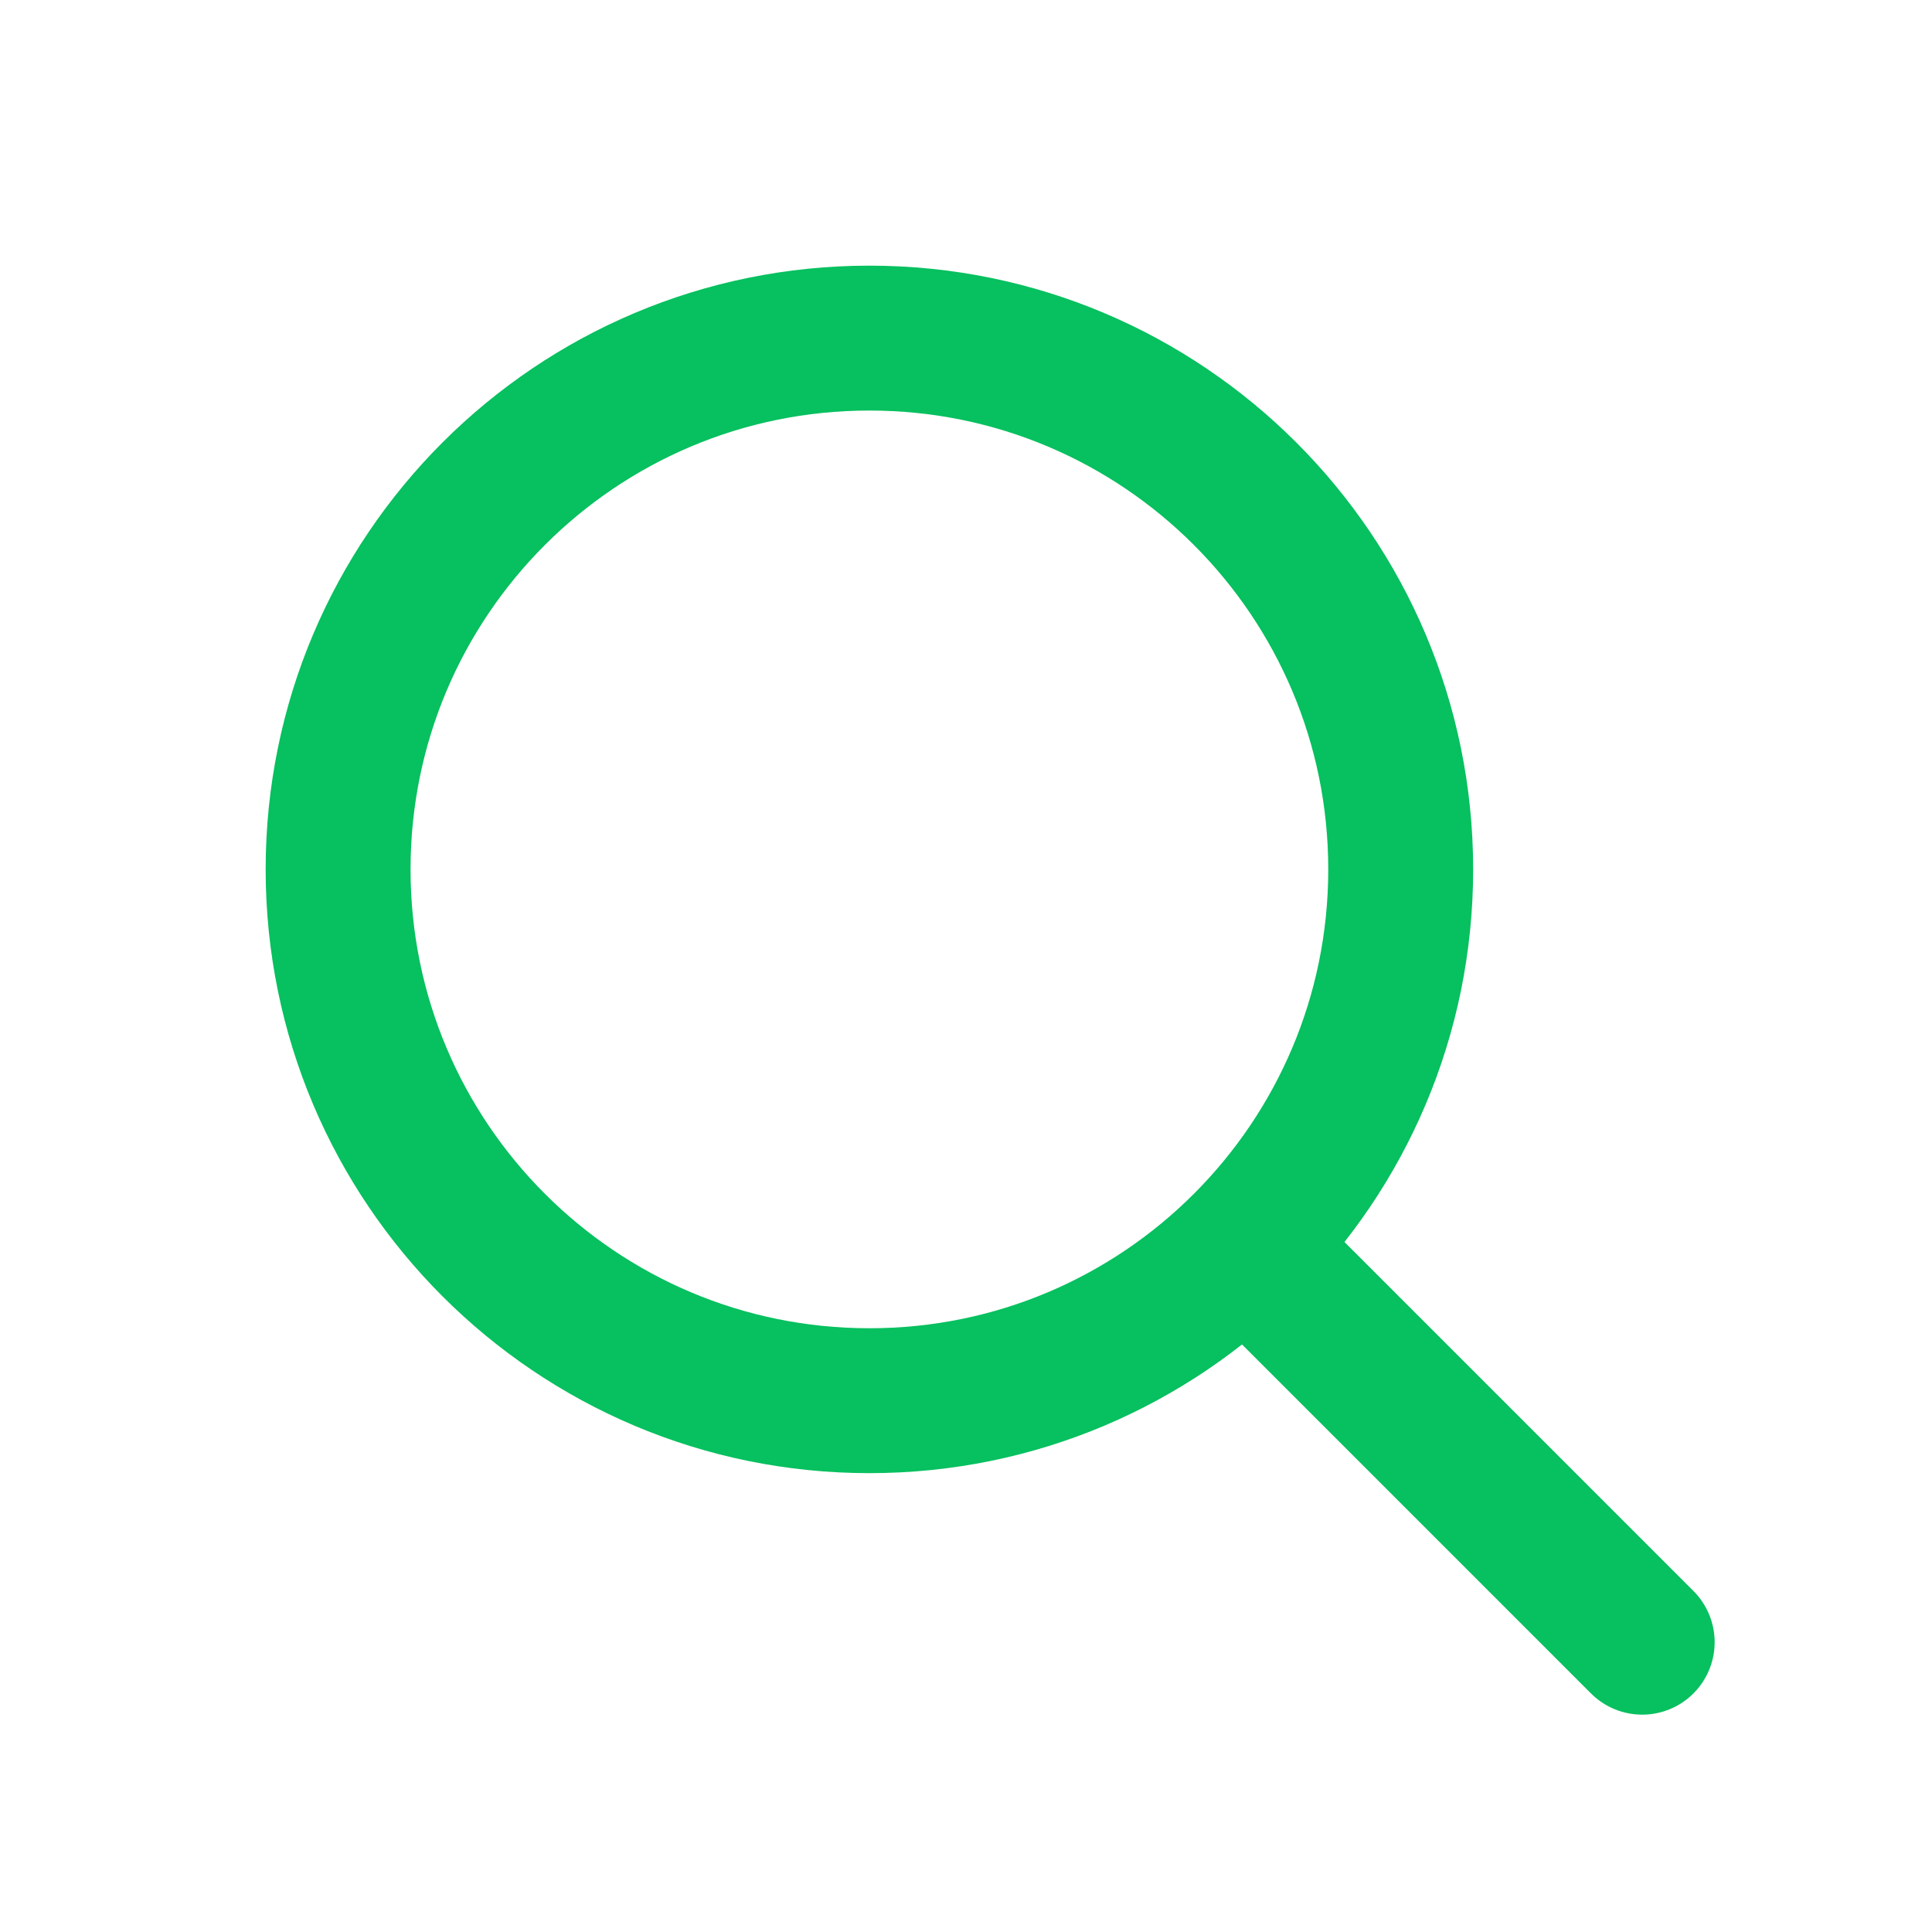
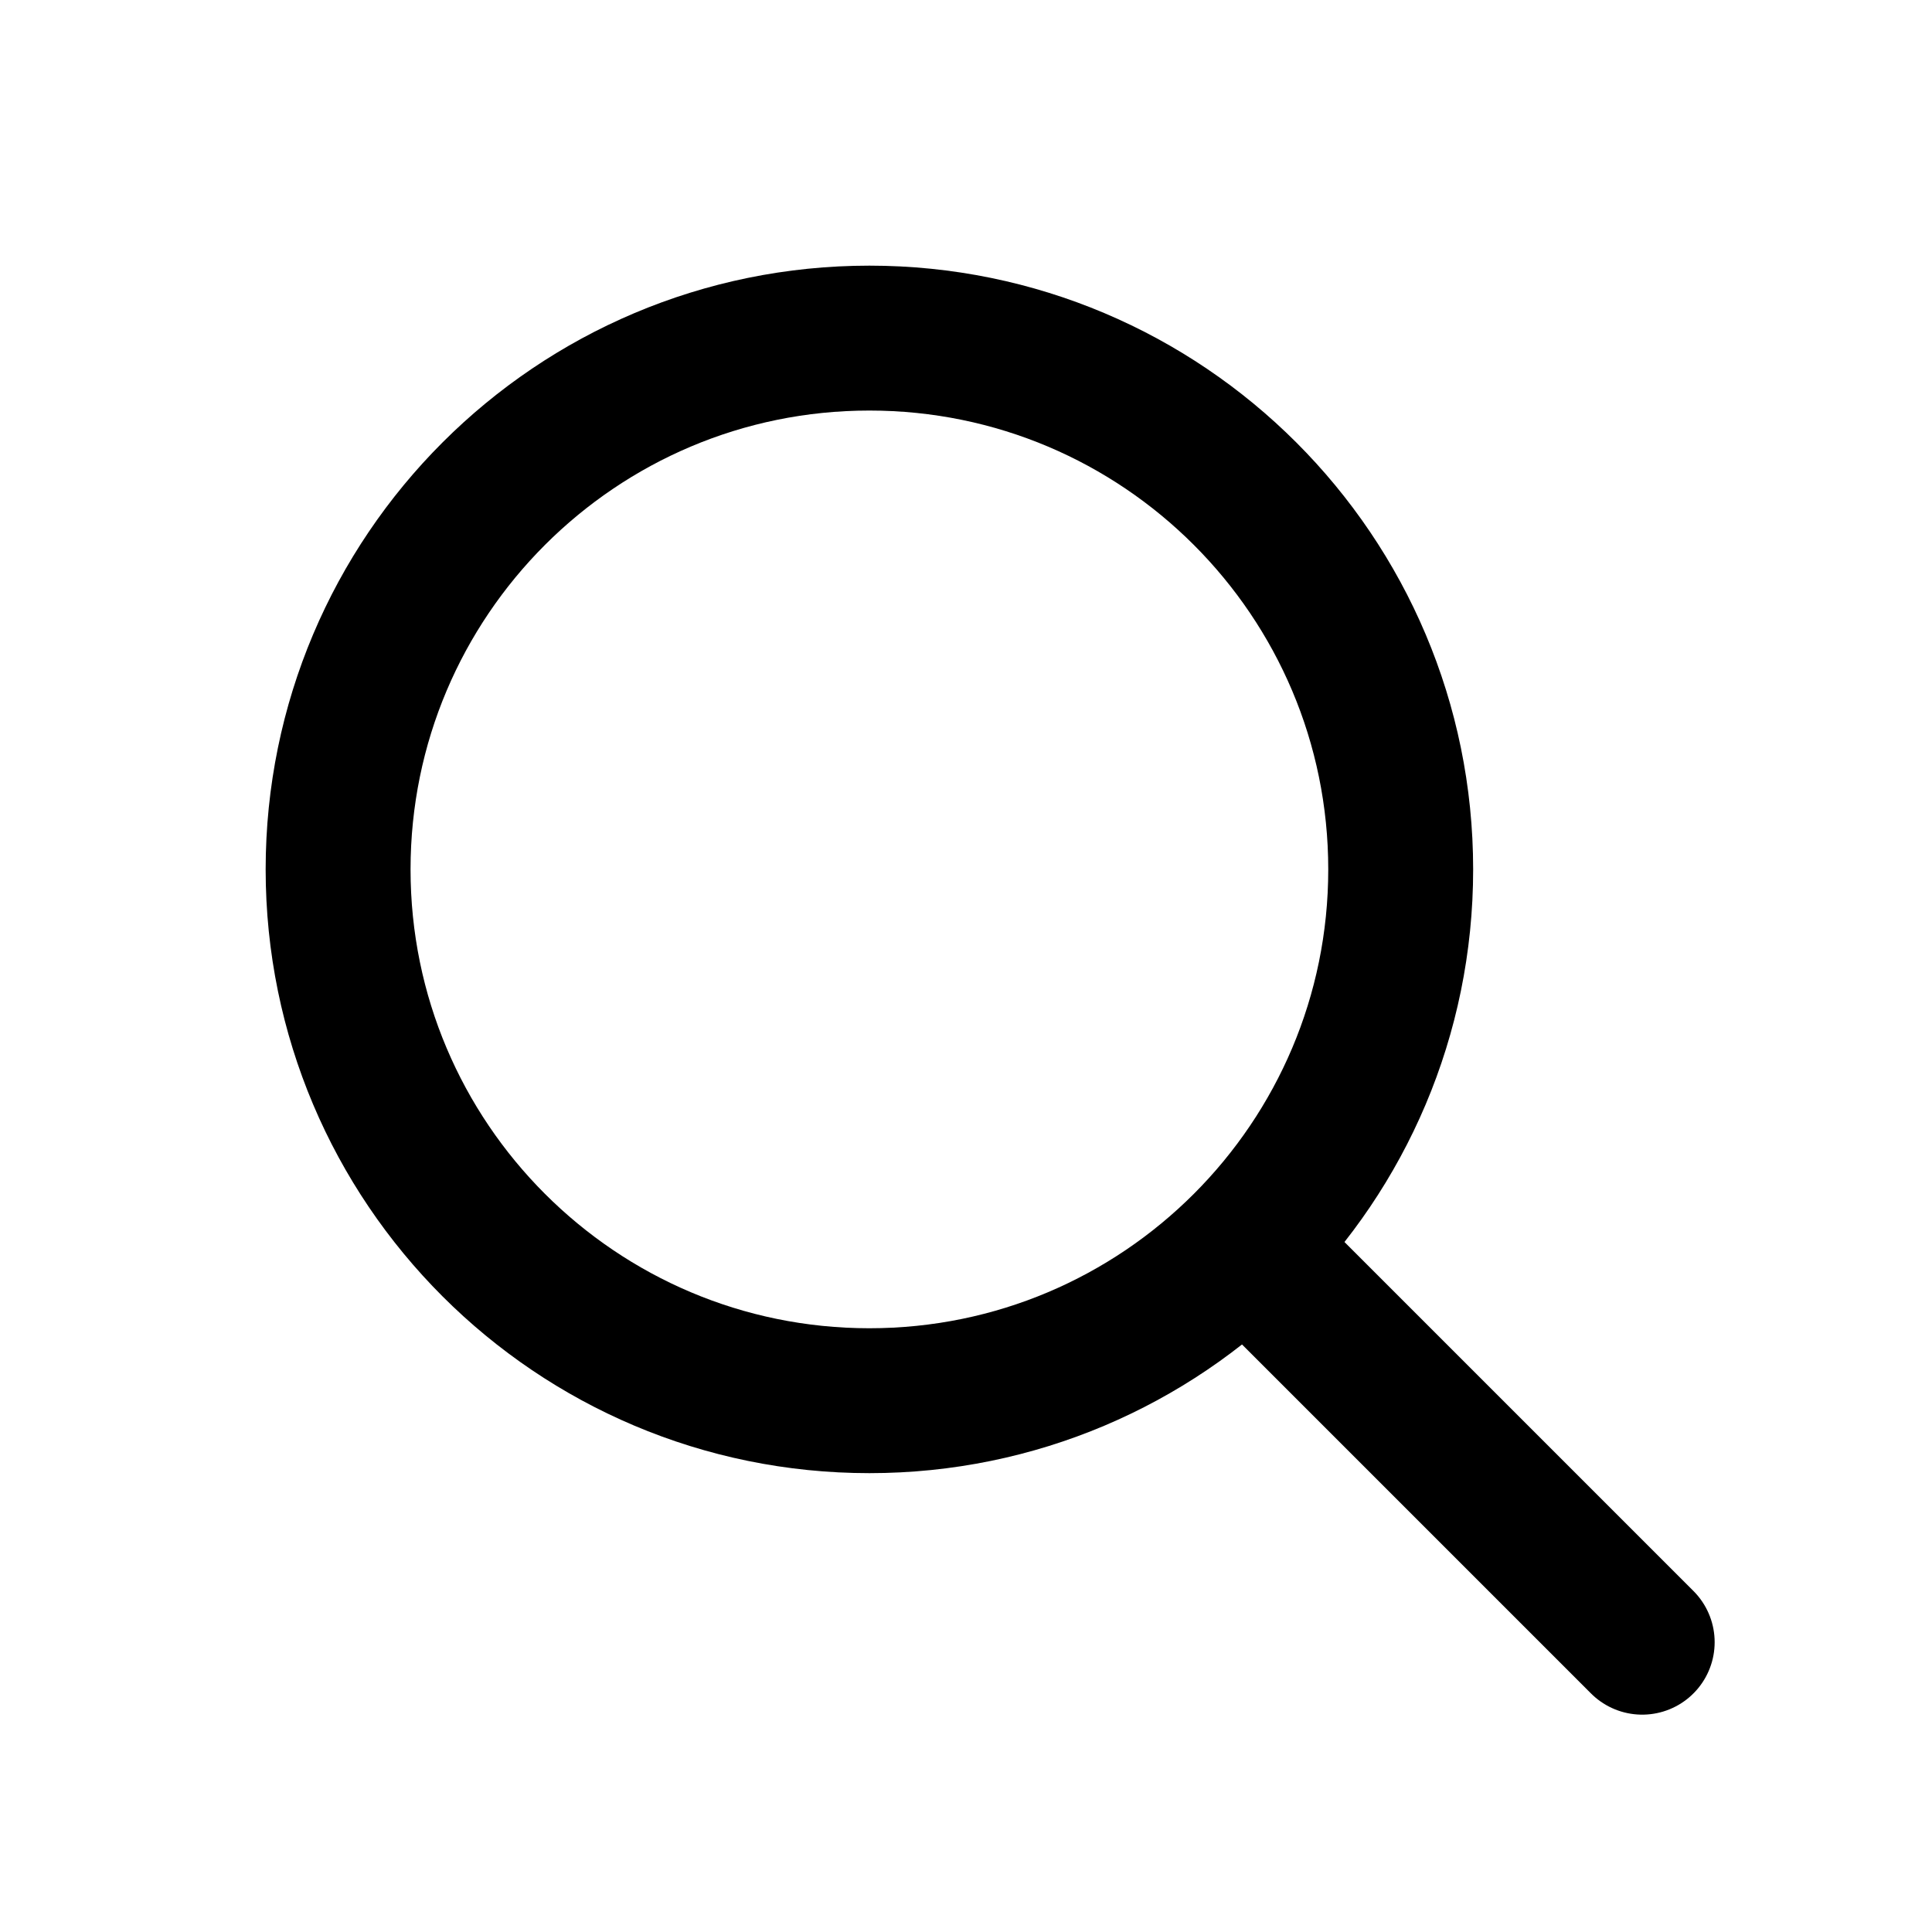
<svg xmlns="http://www.w3.org/2000/svg" width="20" height="20" viewBox="0 0 20 20" fill="none">
-   <circle cx="9" cy="9" r="5.5" stroke="#07C05F" stroke-width="1.5" />
-   <line x1="13.06" y1="13.06" x2="17" y2="17" stroke="#07C05F" stroke-width="1.5" stroke-linecap="round" />
+   <circle cx="9" cy="9" r="5.5" stroke="currentColor" stroke-width="1.5" />
+   <line x1="13.06" y1="13.06" x2="17" y2="17" stroke="currentColor" stroke-width="1.5" stroke-linecap="round" />
</svg>
